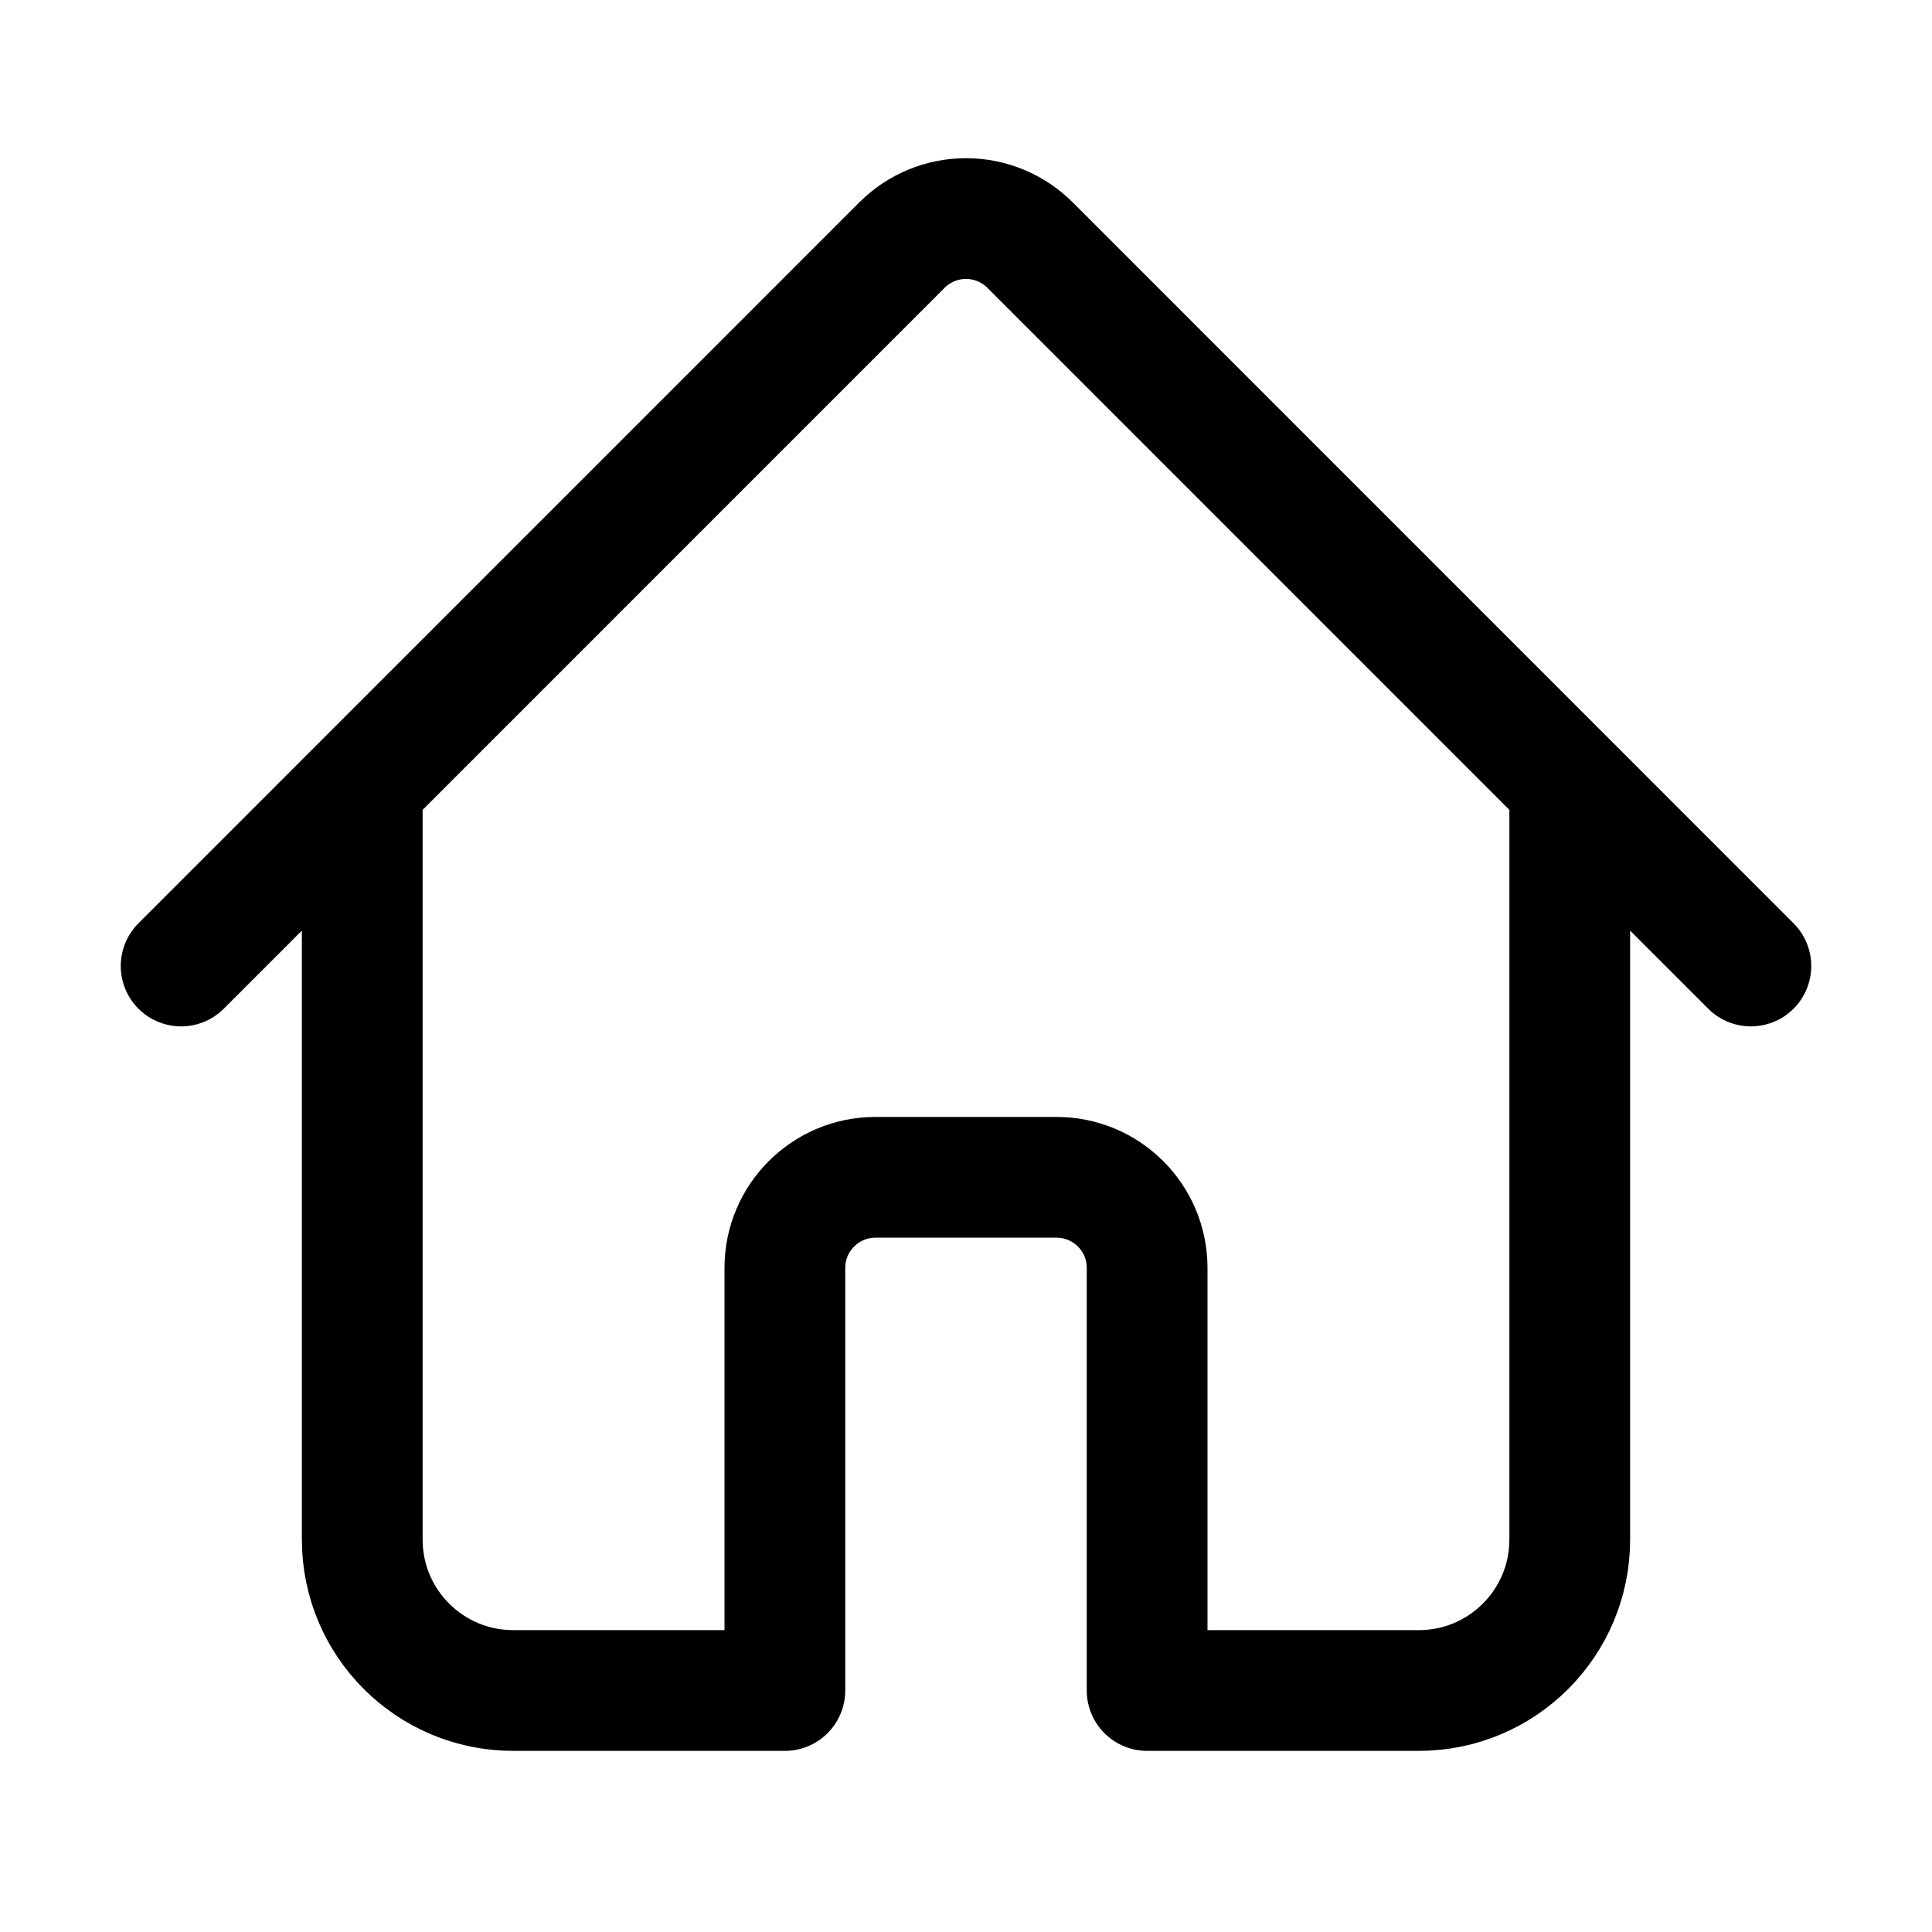
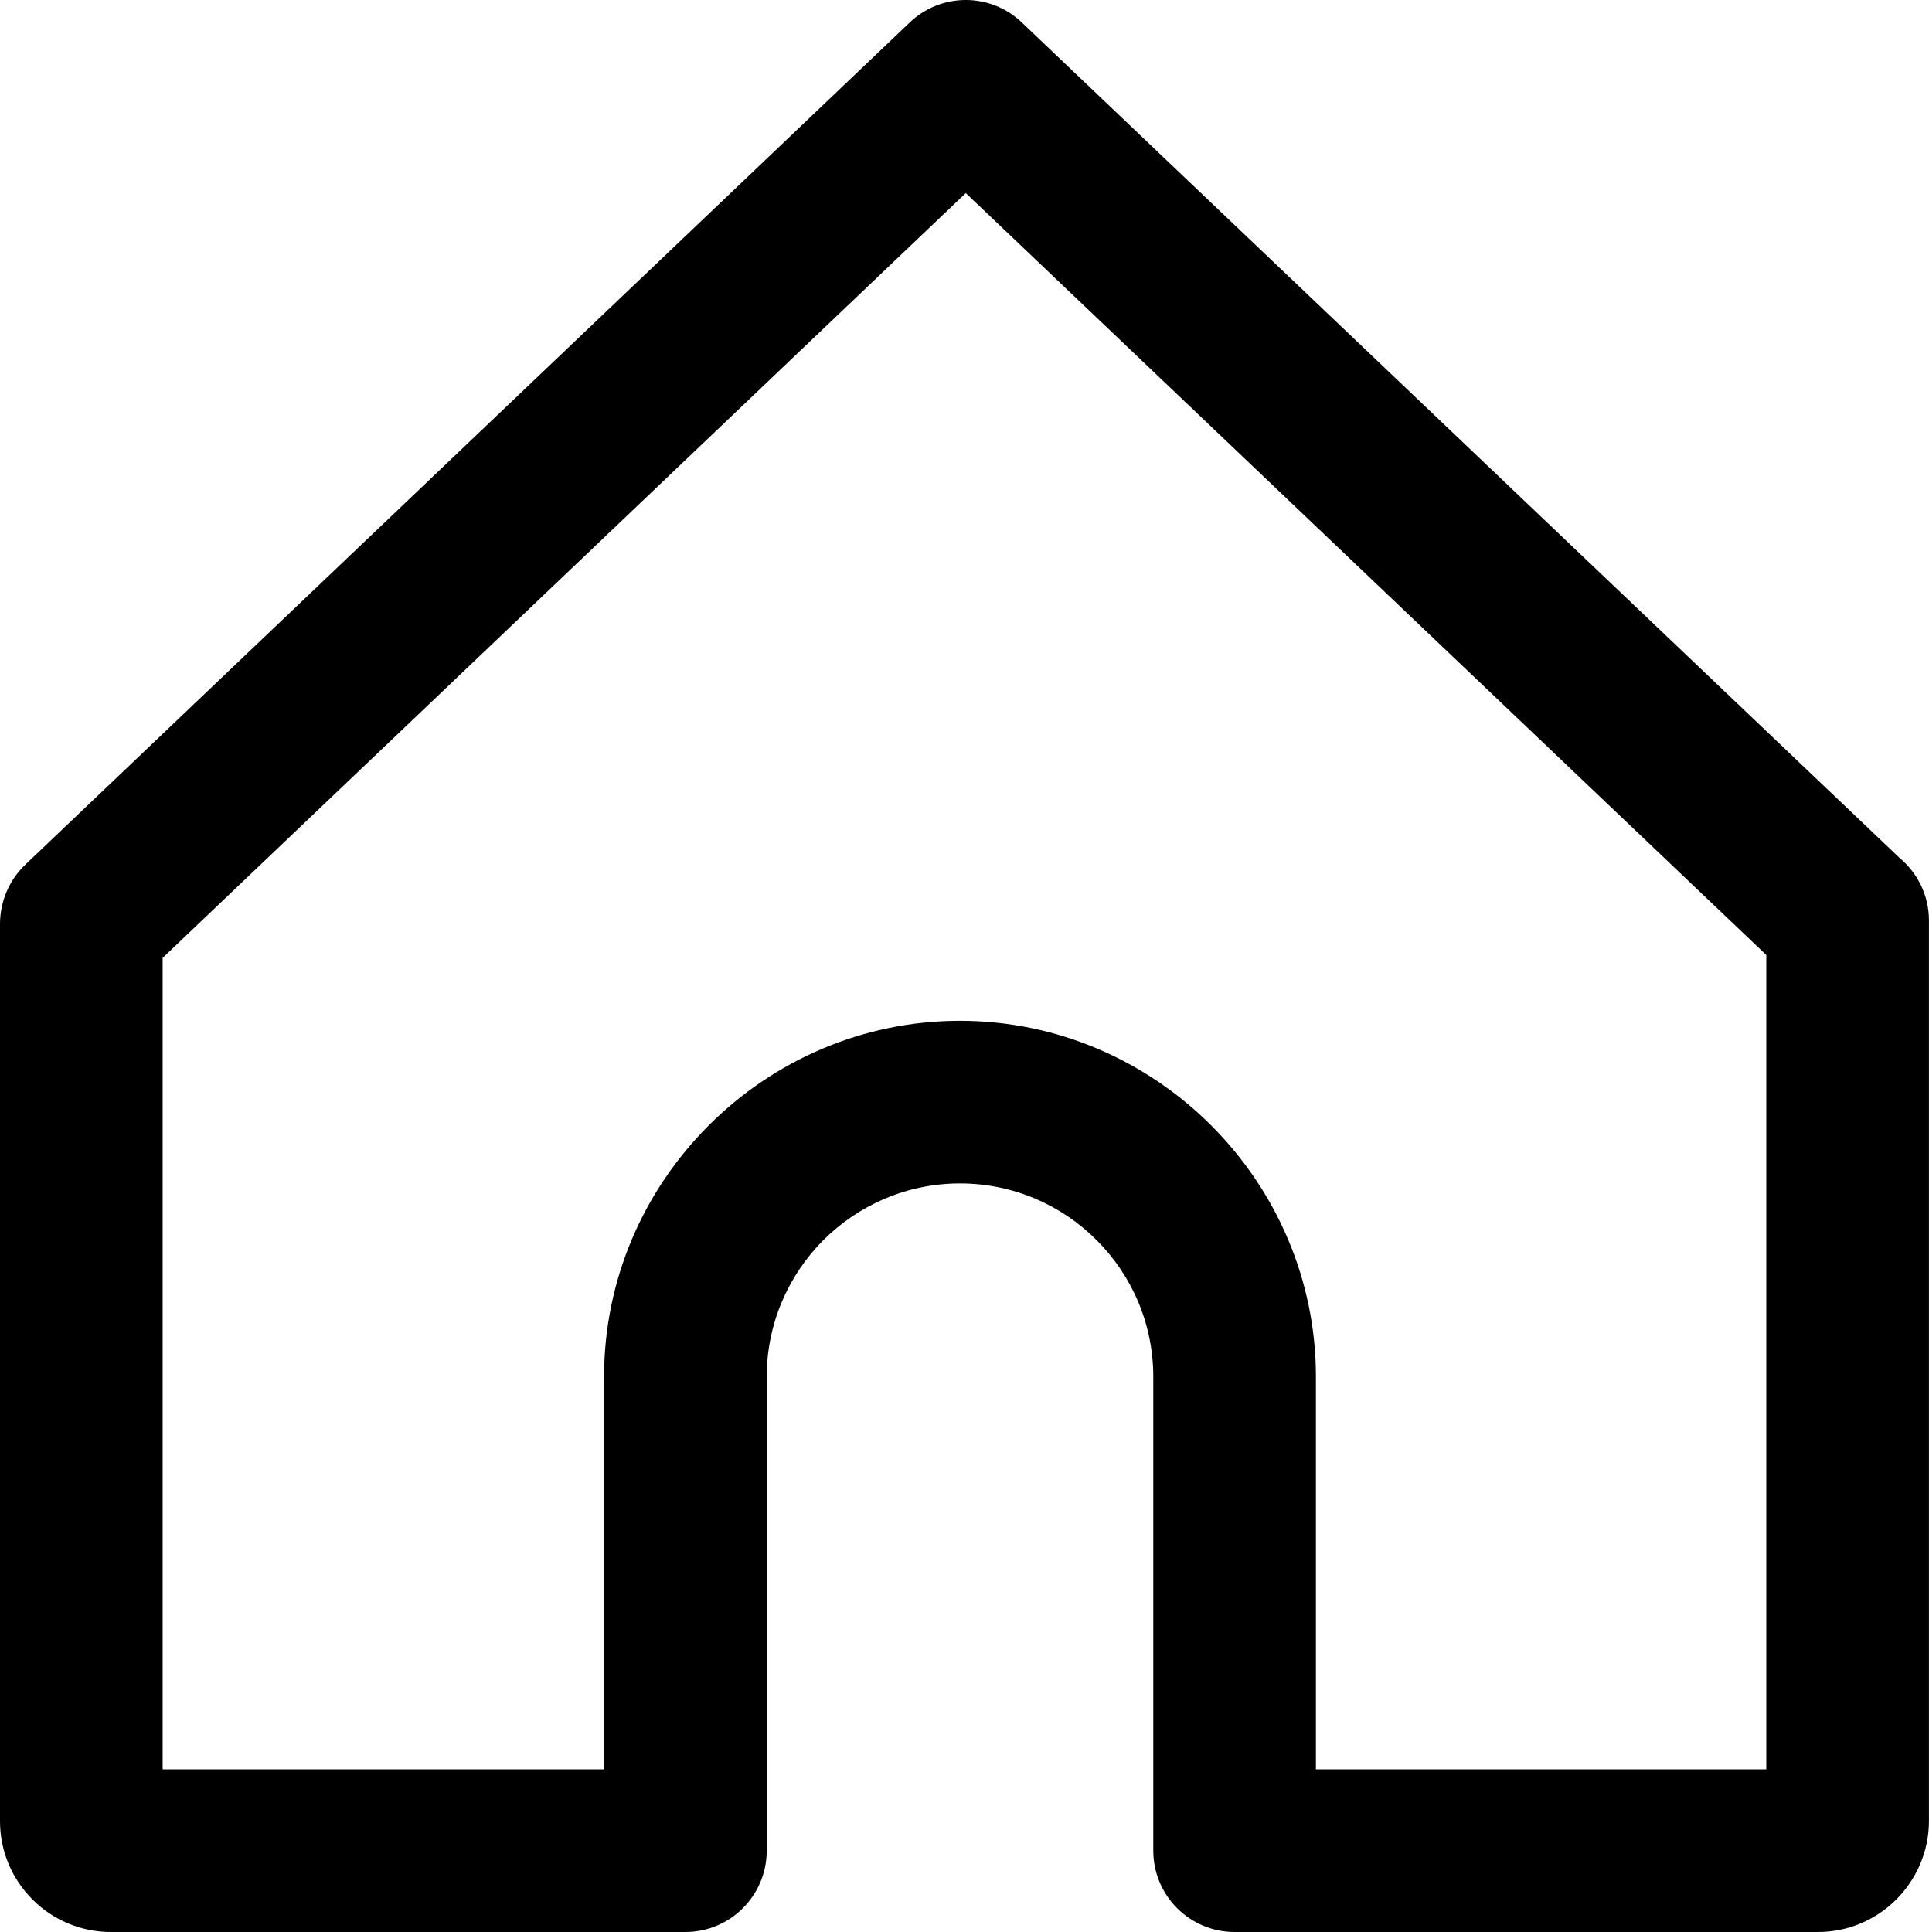
- <svg xmlns="http://www.w3.org/2000/svg" fill="none" viewBox="0 0 24 24" stroke-width="1.5" stroke="currentColor">
-   <path stroke-linecap="round" stroke-linejoin="round" d="M2.25 12 11.204 3.045a1.125 1.125 0 0 1 1.592 0L21.75 12M4.5 9.75V19.125A1.875 1.875 0 0 0 6.375 21h3.375V15.75c0-.621.504-1.125 1.125-1.125h2.25c.621 0 1.125.504 1.125 1.125V21h3.375a1.875 1.875 0 0 0 1.875-1.875V9.75" />
+ <svg xmlns="http://www.w3.org/2000/svg" viewBox="0 0 511 511.832">
+   <path fill-rule="nonzero" d="M43.084 468.748h116.942V364.721c0-25.882 10.609-49.45 27.679-66.528l.082-.081c17.077-17.07 40.645-27.679 66.527-27.679 25.844 0 49.412 10.617 66.519 27.687l.082.081c17.092 17.151 27.686 40.697 27.686 66.52v104.027h119.315V253.009L255.846 51.151 43.084 253.768v214.98zm138.484 43.084H29.337c-8.09 0-15.428-3.3-20.732-8.605C3.3 497.923 0 490.585 0 482.495V244.611c.059-5.681 2.298-11.346 6.733-15.568L241.038 5.915c8.236-7.846 21.284-7.927 29.616 0l232.514 221.323c4.782 3.957 7.832 9.931 7.832 16.614v238.643c0 7.964-3.316 15.391-8.642 20.717-5.253 5.253-12.591 8.62-20.695 8.62H327.059c-11.891 0-21.542-9.651-21.542-21.542V364.721c0-14.109-5.739-26.913-14.978-36.145l-.081-.081c-9.231-9.238-22.036-14.978-36.144-14.978-14.087 0-26.913 5.762-36.189 15.015-9.253 9.276-15.014 22.102-15.014 36.189V490.29c0 11.891-9.652 21.542-21.543 21.542z" />
</svg>
